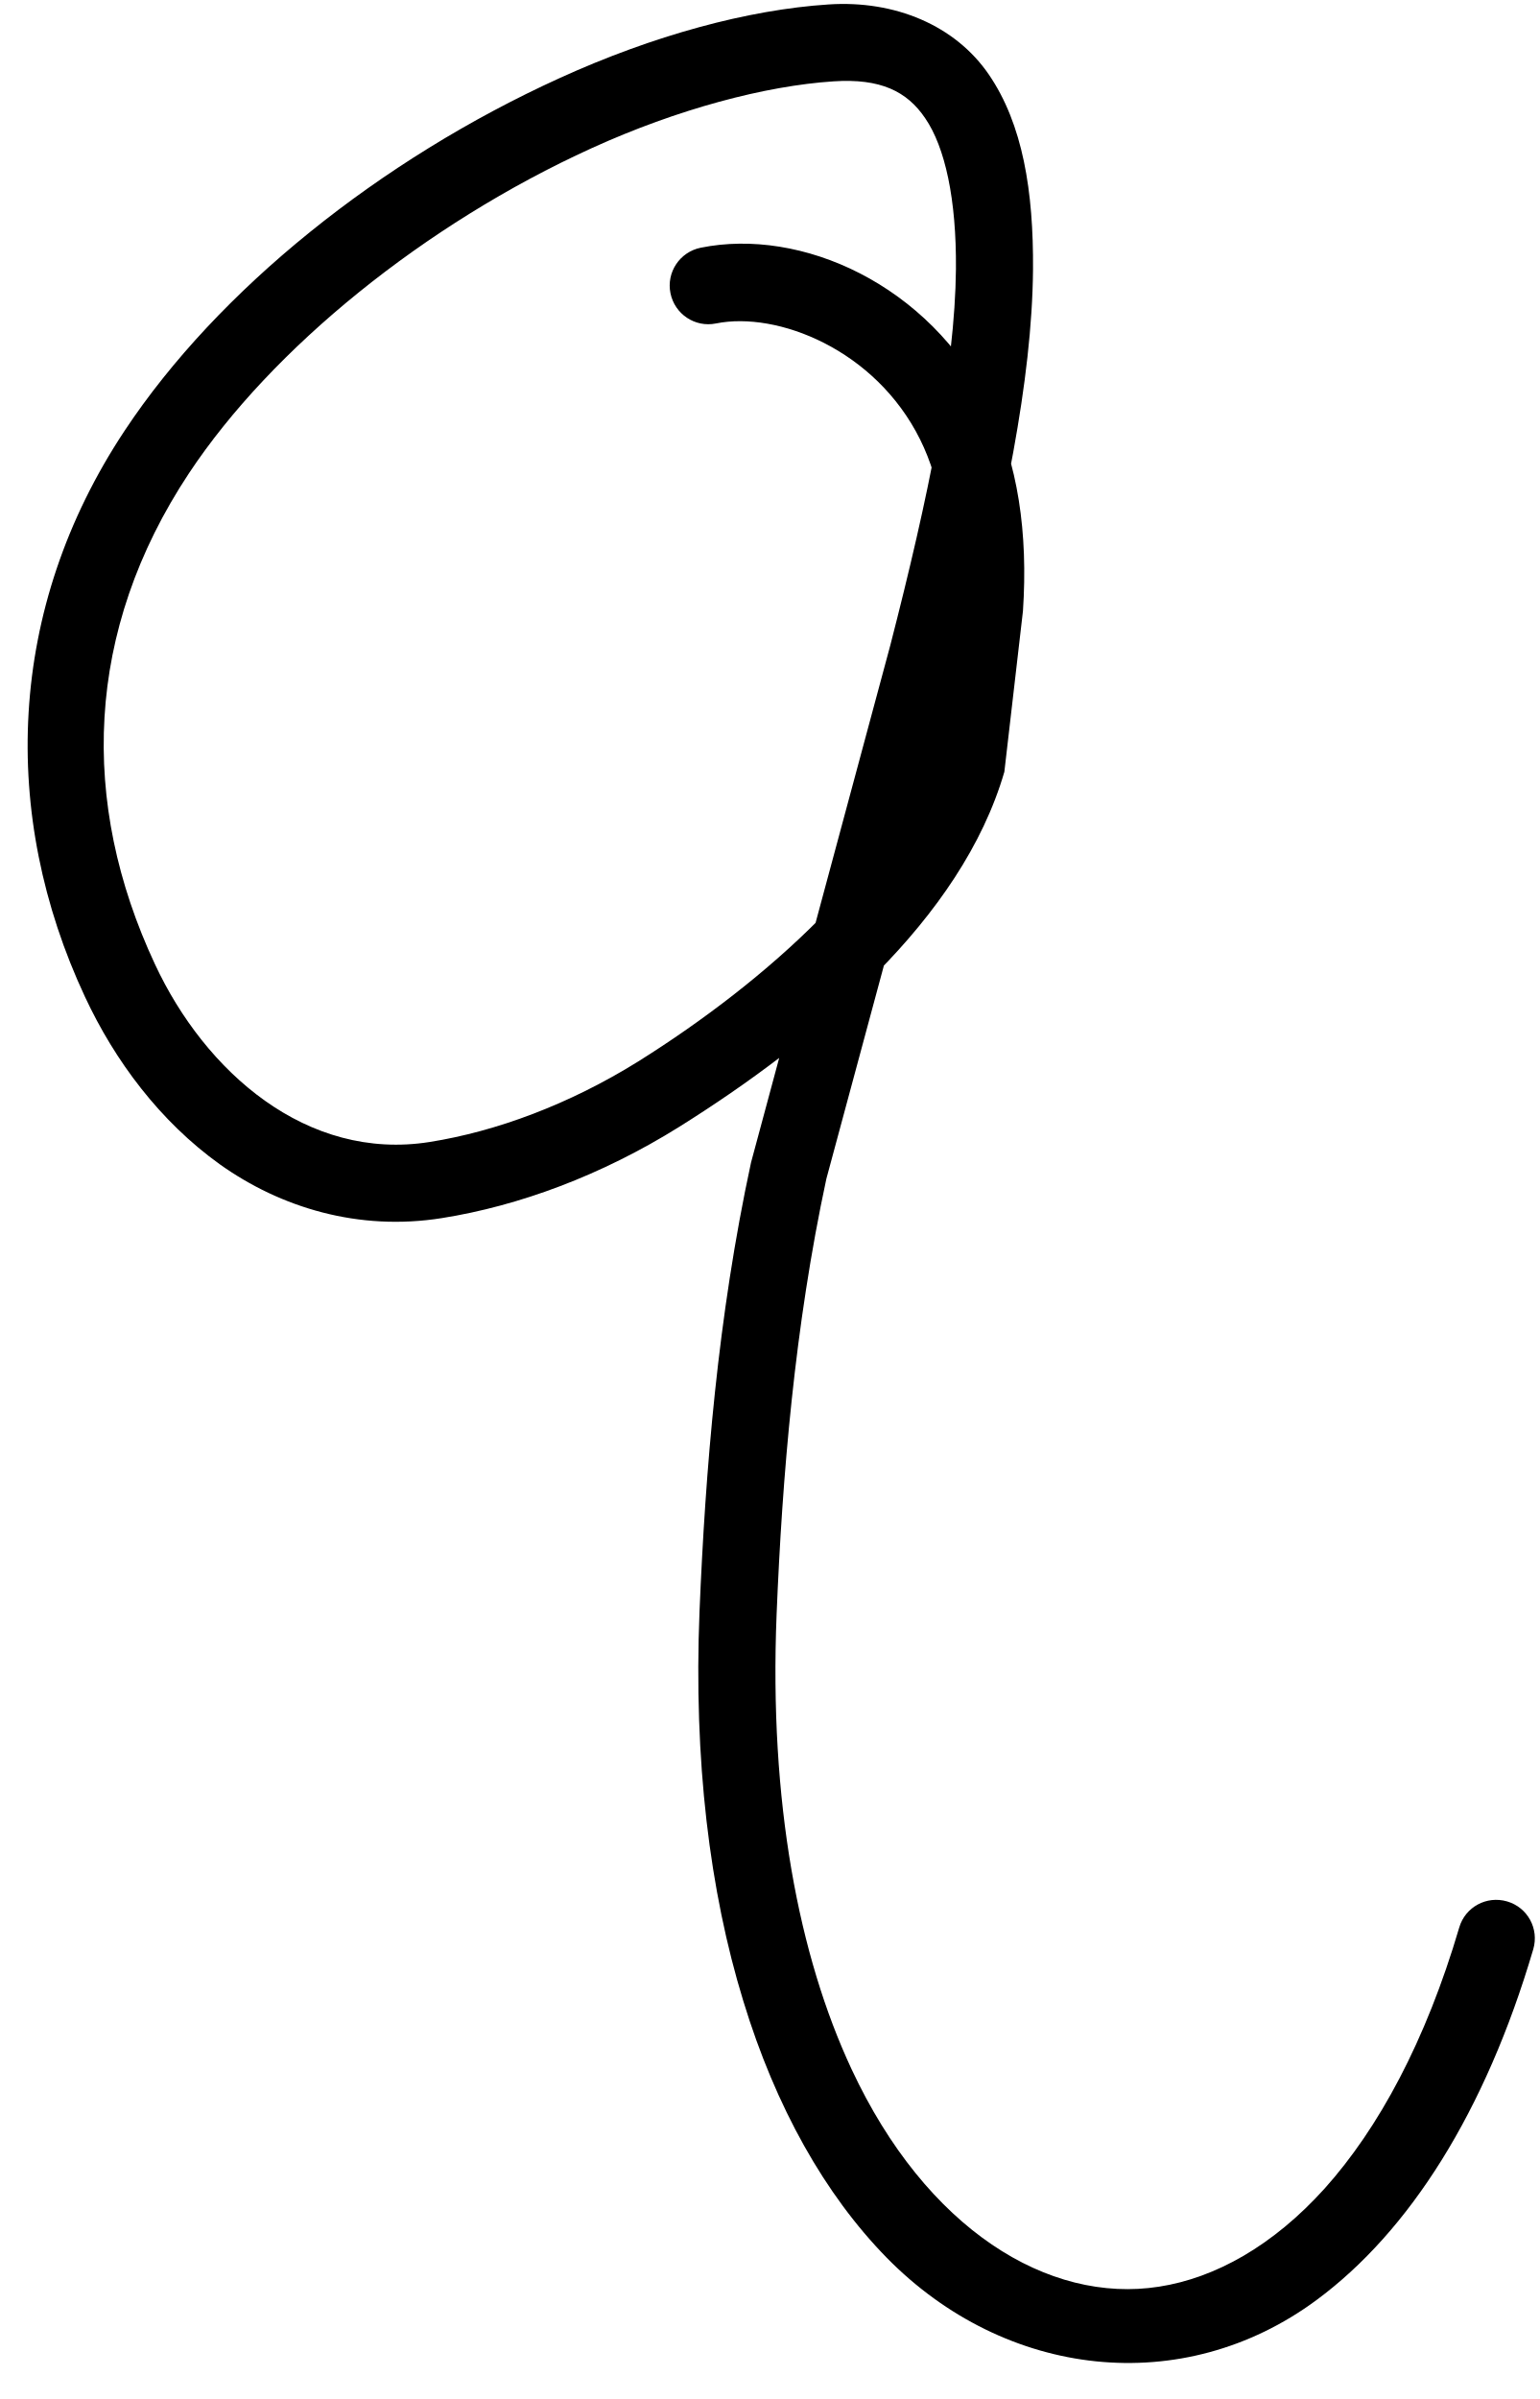
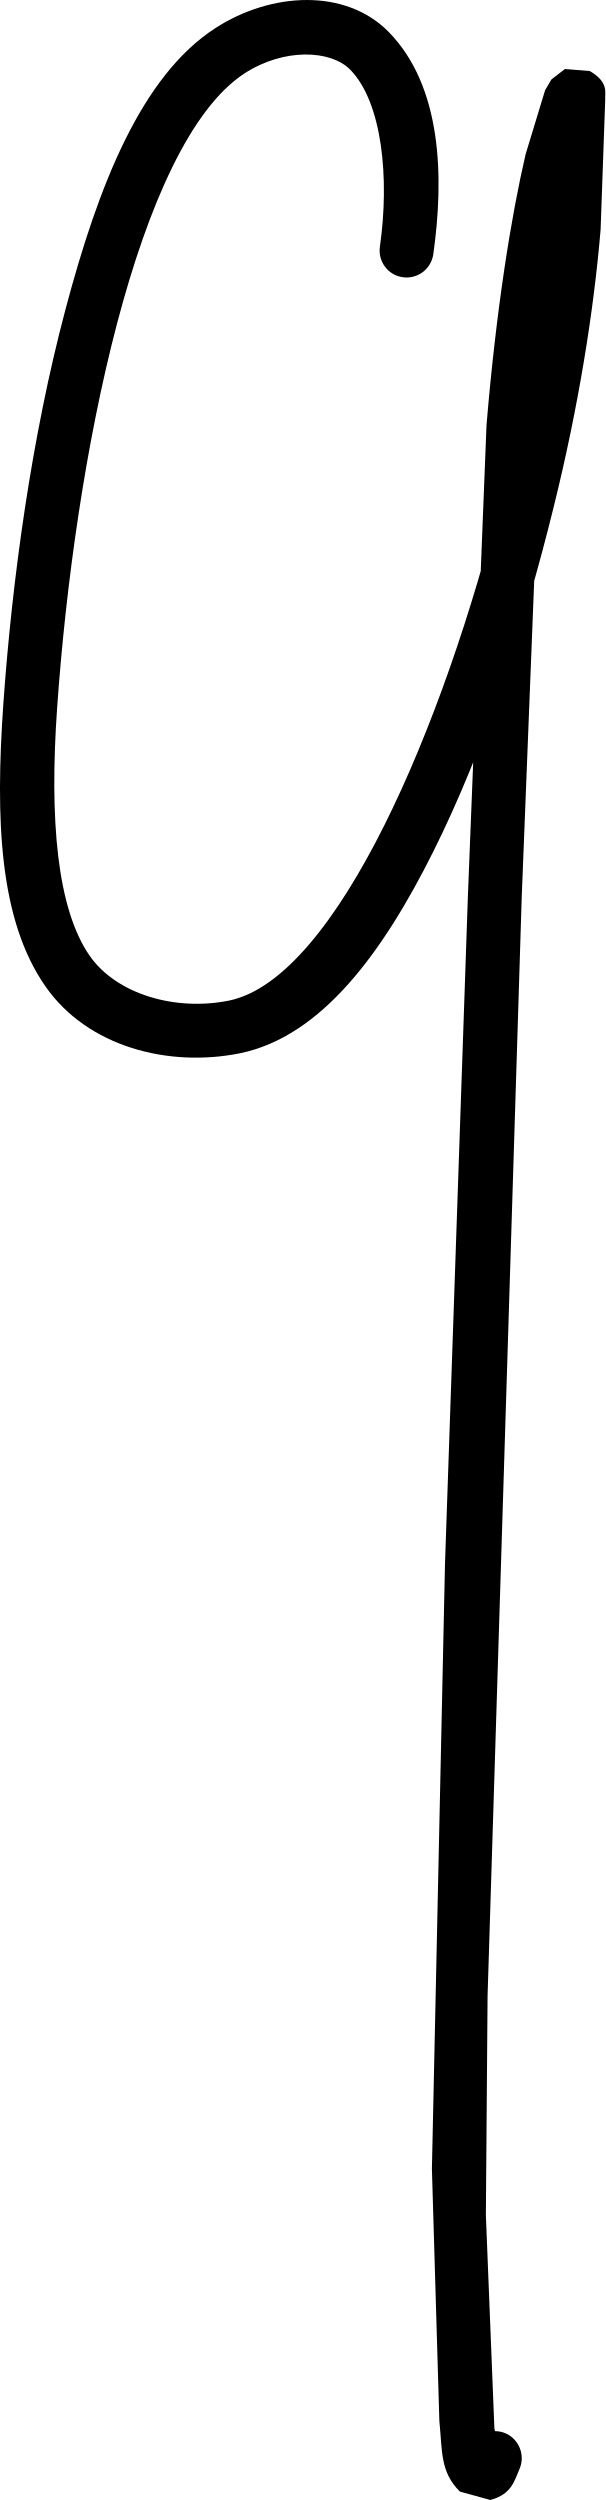
- <svg xmlns="http://www.w3.org/2000/svg" viewBox="0 0 7.948 12.386" width="7.948" height="12.386">
+ <svg xmlns="http://www.w3.org/2000/svg" viewBox="0 0 7.481 30.898" width="7.481" height="30.898">
  <g fill="black" stroke="none">
-     <path d="M 3.697 1.670 C 3.589 1.692 3.484 1.622 3.462 1.514 C 3.440 1.406 3.510 1.301 3.618 1.279 C 4.135 1.174 4.797 1.466 5.108 2.092 C 5.256 2.388 5.309 2.752 5.282 3.155 L 5.186 3.985 C 4.964 4.748 4.216 5.374 3.507 5.818 C 3.105 6.069 2.679 6.226 2.282 6.289 C 1.850 6.358 1.448 6.234 1.136 6.012 C 0.826 5.790 0.593 5.477 0.439 5.147 C 0.000 4.208 0.033 3.144 0.644 2.223 C 1.125 1.497 1.962 0.825 2.890 0.403 C 3.373 0.183 3.862 0.050 4.278 0.023 C 4.622 0.000 4.933 0.132 5.106 0.385 C 5.281 0.641 5.337 0.987 5.334 1.392 C 5.329 1.967 5.184 2.650 4.983 3.432 L 4.267 6.086 C 4.103 6.848 4.039 7.624 4.010 8.335 C 3.971 9.303 4.124 10.098 4.397 10.683 C 4.783 11.510 5.413 11.896 5.985 11.806 C 6.276 11.761 6.574 11.594 6.840 11.299 C 7.118 10.989 7.362 10.539 7.535 9.951 C 7.566 9.846 7.676 9.786 7.782 9.817 C 7.888 9.848 7.948 9.958 7.917 10.064 C 7.670 10.903 7.278 11.520 6.798 11.875 C 6.107 12.386 5.191 12.281 4.578 11.656 C 4.261 11.332 4.006 10.882 3.838 10.331 C 3.664 9.764 3.581 9.088 3.612 8.319 C 3.642 7.595 3.706 6.797 3.878 6.002 L 4.597 3.332 C 4.795 2.563 4.931 1.902 4.936 1.389 C 4.939 1.029 4.880 0.760 4.777 0.610 C 4.683 0.471 4.546 0.404 4.304 0.420 C 3.952 0.443 3.499 0.563 3.055 0.765 C 2.192 1.158 1.403 1.799 0.976 2.443 C 0.437 3.257 0.410 4.144 0.800 4.978 C 1.059 5.534 1.584 5.997 2.219 5.896 C 2.560 5.842 2.938 5.703 3.296 5.480 C 3.960 5.064 4.633 4.461 4.804 3.874 L 4.885 3.129 C 4.908 2.778 4.859 2.486 4.751 2.269 C 4.520 1.804 4.013 1.606 3.697 1.670 Z" />
+     <path d="M 5.355 3.144 C 5.328 3.326 5.159 3.453 4.977 3.426 C 4.795 3.401 4.670 3.232 4.695 3.050 C 4.817 2.198 4.723 1.262 4.327 0.860 C 4.088 0.617 3.510 0.591 3.024 0.906 C 1.692 1.770 0.920 5.684 0.706 8.750 C 0.609 10.130 0.705 11.229 1.107 11.811 C 1.440 12.289 2.168 12.501 2.833 12.366 C 4.162 12.088 5.488 8.965 6.195 6.120 C 6.499 4.888 6.680 3.734 6.760 2.783 L 6.817 1.289 L 6.825 1.306 L 6.879 1.391 L 6.952 1.451 L 7.066 1.491 L 7.179 1.486 L 7.305 1.426 L 7.341 1.389 L 7.052 2.491 L 6.676 5.308 L 6.448 11.091 L 6.026 24.669 L 6.005 27.377 L 6.110 30.007 L 6.162 30.295 L 6.180 30.355 L 6.155 30.323 L 6.085 30.273 L 5.978 30.246 L 5.816 30.285 L 5.776 30.318 L 5.809 30.248 C 5.883 30.079 6.080 30.002 6.249 30.074 C 6.416 30.148 6.494 30.345 6.421 30.514 C 6.357 30.659 6.326 30.826 6.060 30.898 L 5.684 30.794 C 5.438 30.550 5.468 30.295 5.430 29.919 L 5.338 26.804 L 5.500 19.322 L 5.783 11.069 L 6.013 5.253 C 6.133 3.819 6.317 2.678 6.496 1.907 L 6.737 1.115 L 6.815 0.982 L 6.982 0.853 L 7.290 0.878 C 7.530 1.020 7.473 1.147 7.480 1.232 L 7.423 2.838 C 7.340 3.827 7.154 5.014 6.840 6.278 C 6.483 7.726 5.993 9.249 5.353 10.529 C 4.732 11.772 3.976 12.808 2.969 13.017 C 2.085 13.196 1.082 12.940 0.561 12.190 C -0.009 11.371 -0.059 10.140 0.041 8.703 C 0.150 7.159 0.390 5.405 0.808 3.829 C 1.216 2.288 1.747 0.940 2.661 0.348 C 3.355 -0.101 4.272 -0.146 4.803 0.394 C 5.463 1.067 5.490 2.188 5.355 3.144 Z" />
  </g>
</svg>
